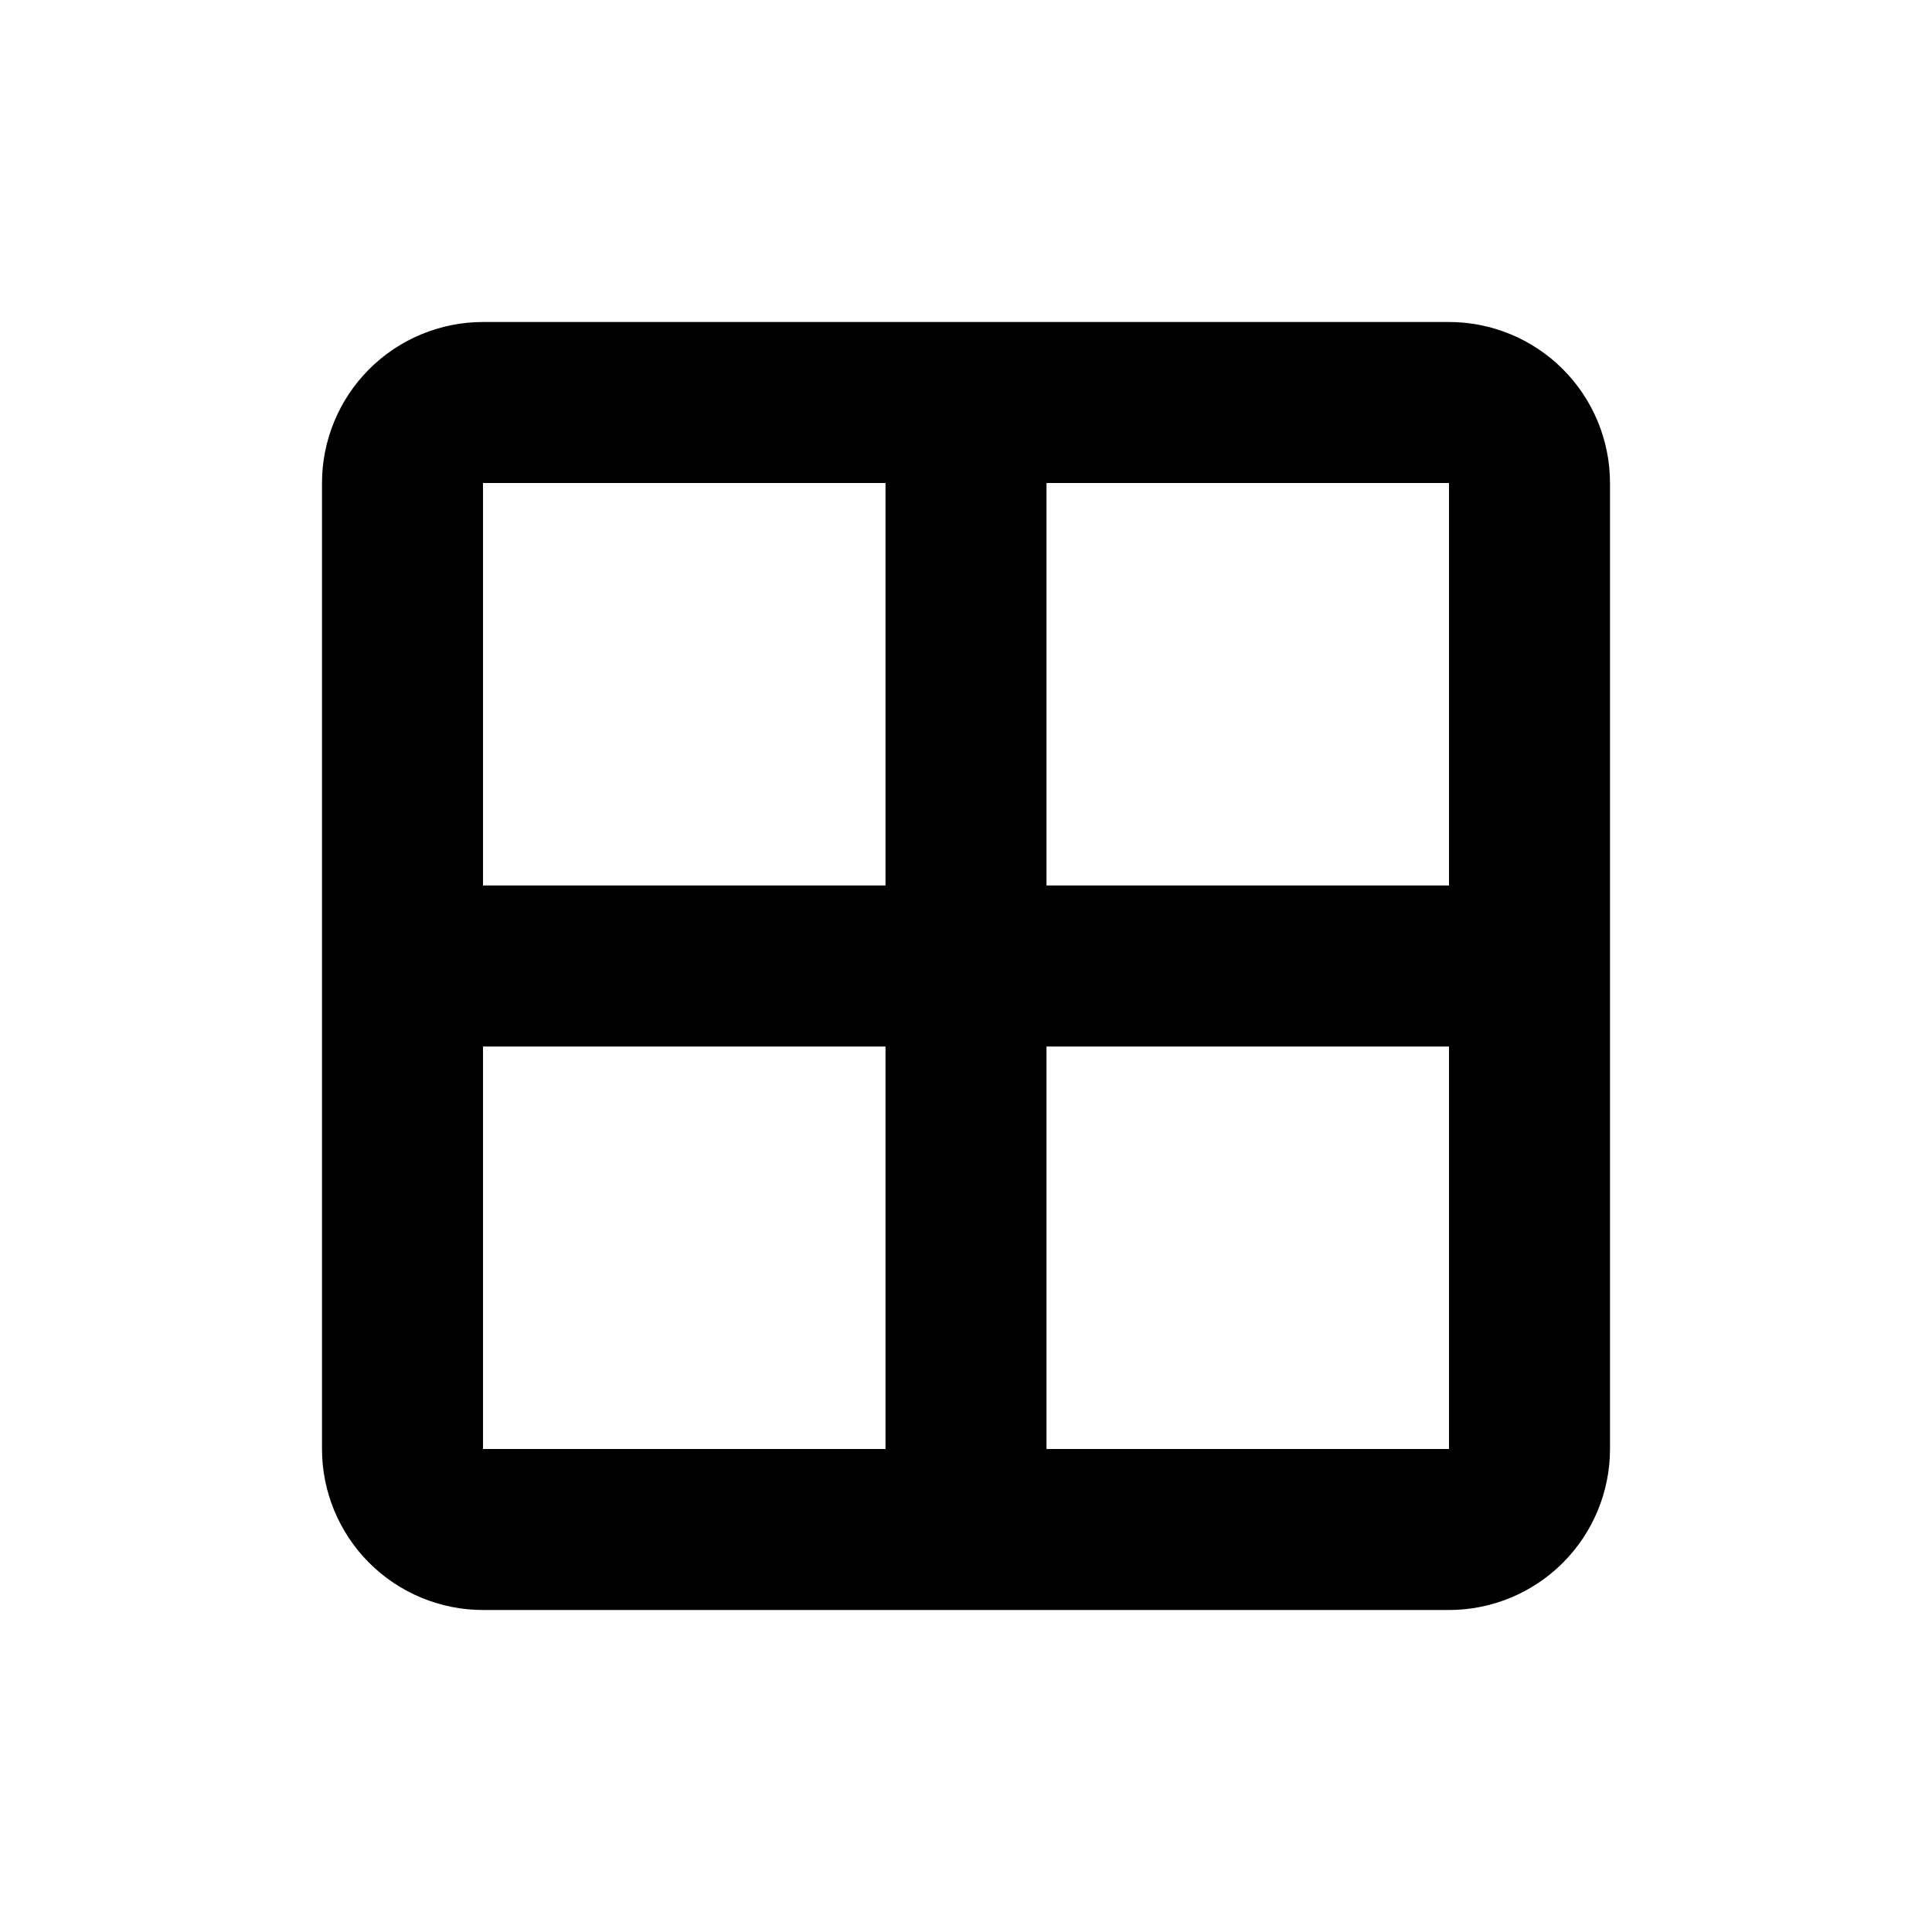
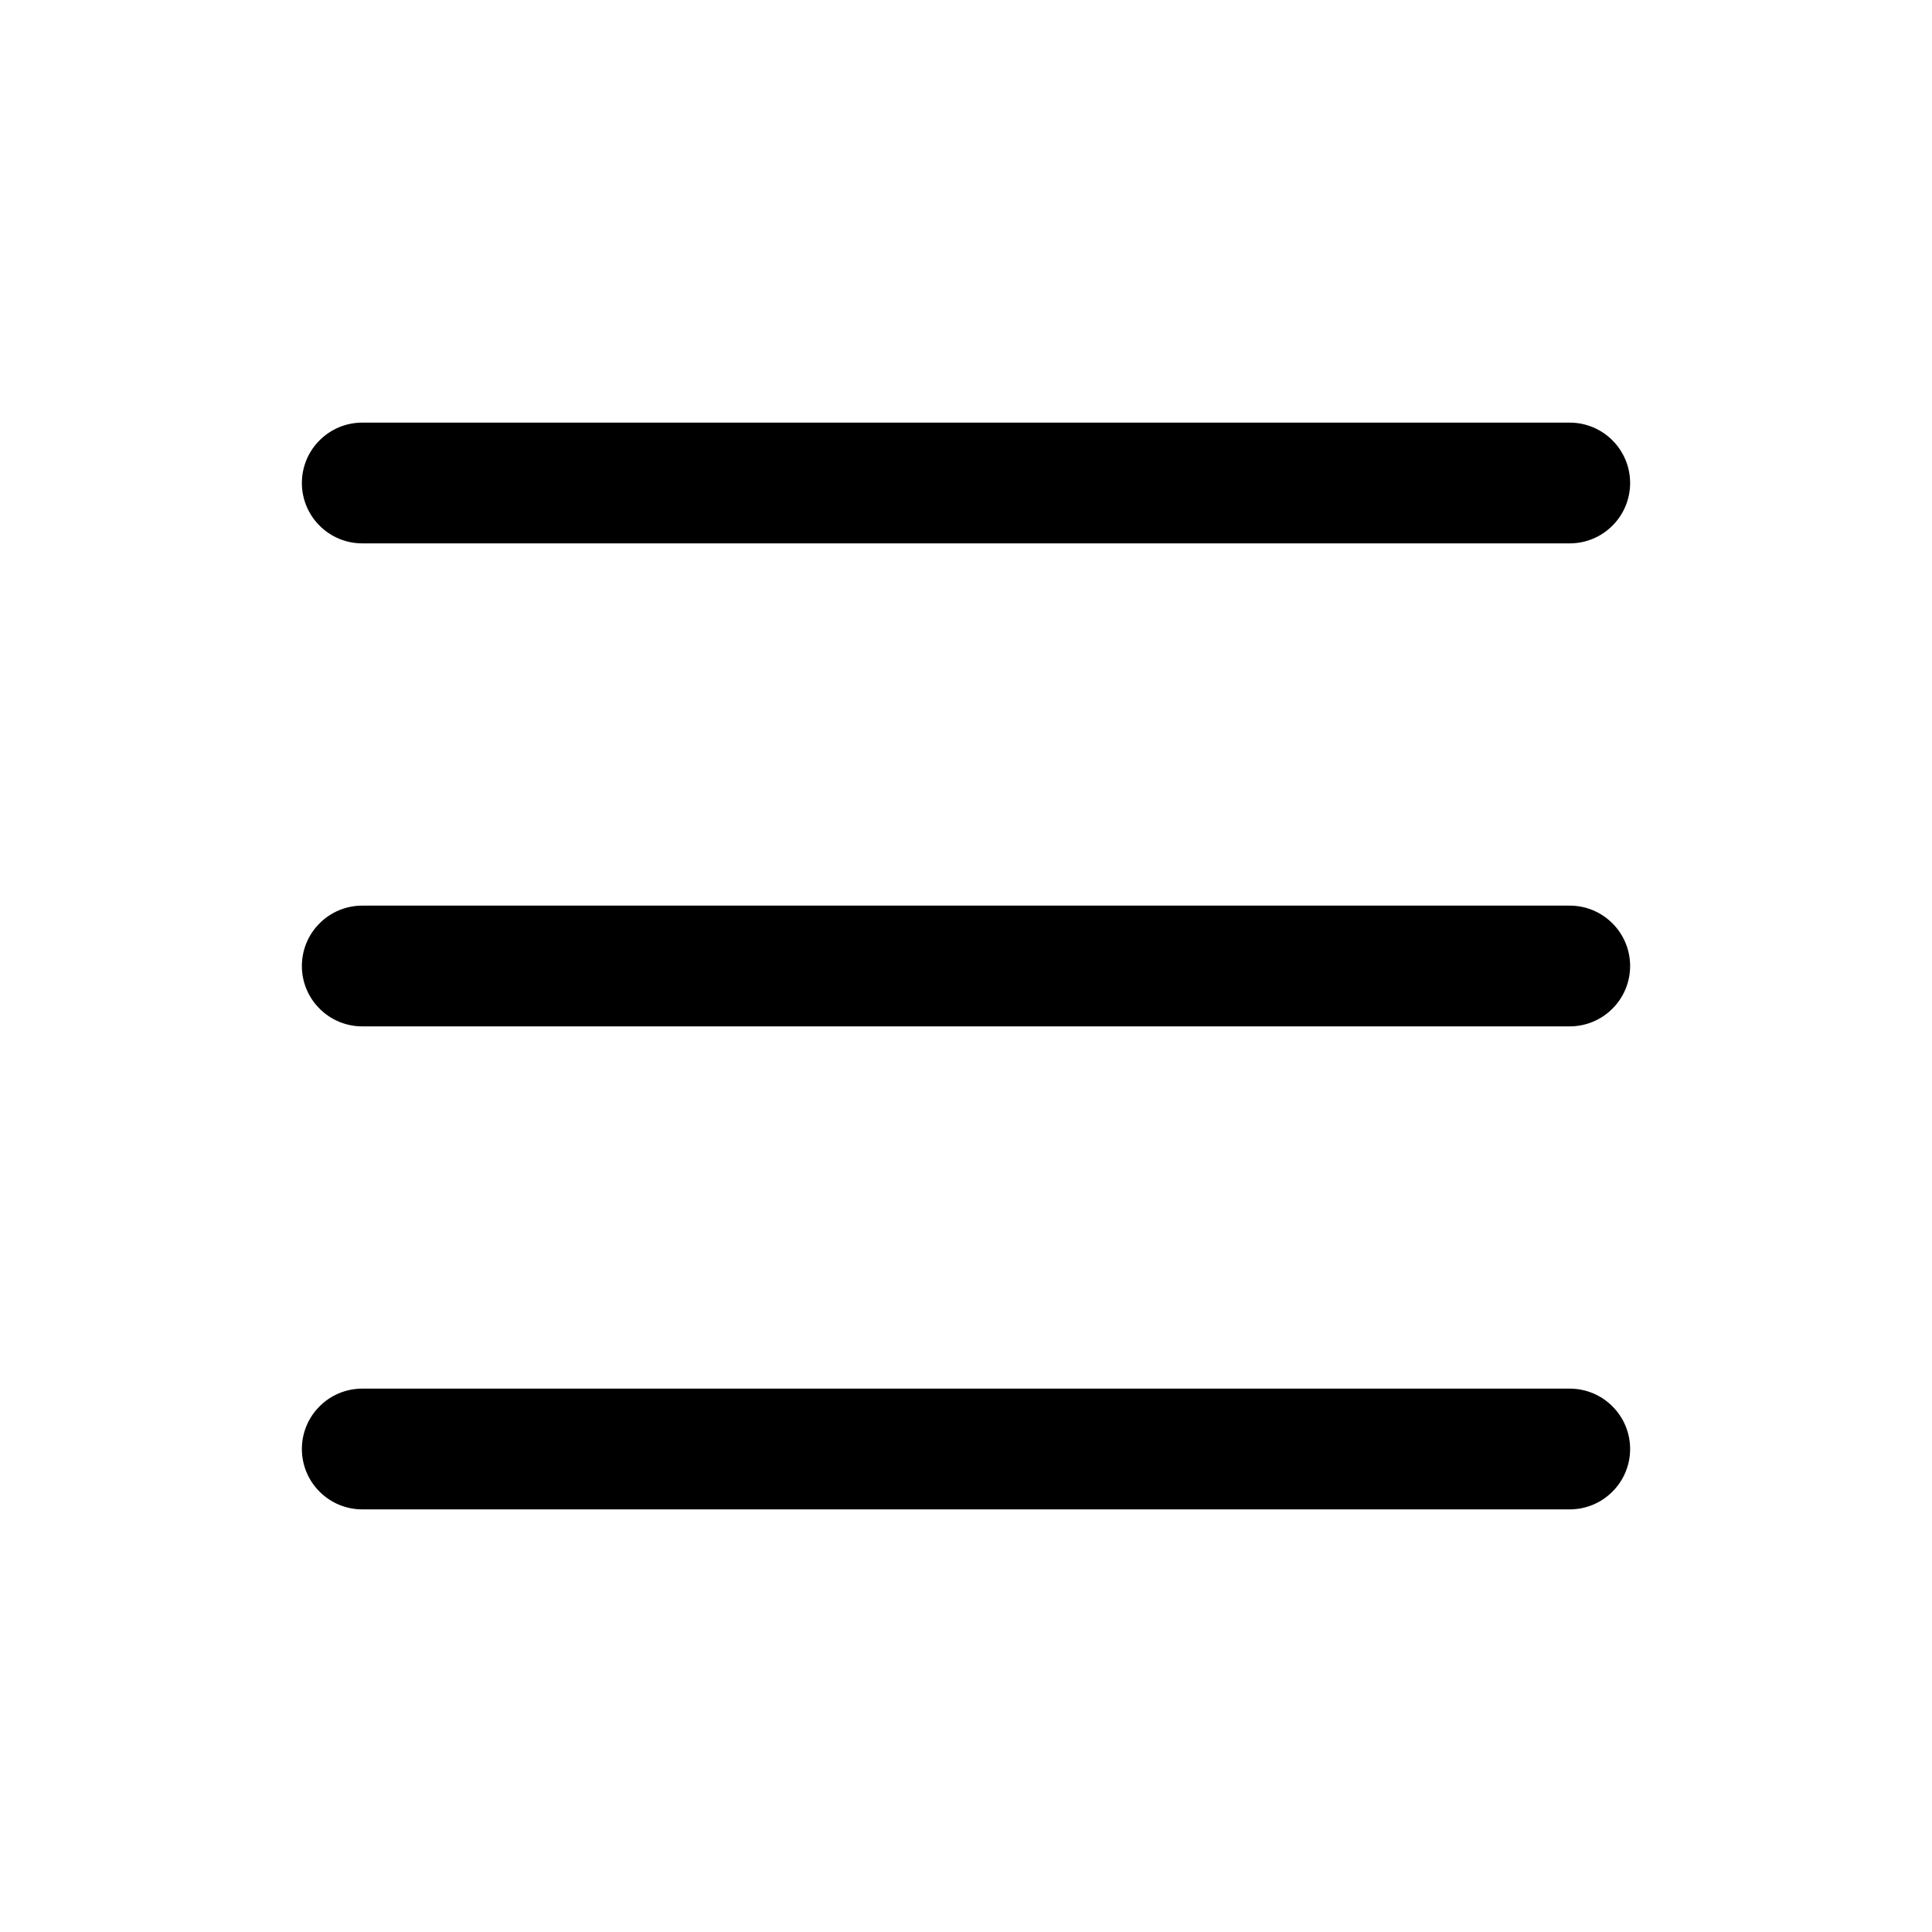
<svg xmlns="http://www.w3.org/2000/svg" width="24" height="24" viewBox="0 0 24 24">
-   <path d="M6 4H18C18.53 4 19.039 4.211 19.414 4.586C19.789 4.961 20 5.47 20 6V18C20 18.53 19.789 19.039 19.414 19.414C19.039 19.789 18.53 20 18 20H6C5.47 20 4.961 19.789 4.586 19.414C4.211 19.039 4 18.53 4 18V6C4 5.47 4.211 4.961 4.586 4.586C4.961 4.211 5.47 4 6 4ZM13 13V18H18V13H13ZM6 13V18H11V13H6ZM13 6V11H18V6H13ZM6 6V11H11V6H6Z" />
+   <path fill-rule="evenodd" clip-rule="evenodd" d="M3.75 18C3.75 17.801 3.829 17.61 3.97 17.47C4.11 17.329 4.301 17.25 4.5 17.25H19.5C19.699 17.25 19.89 17.329 20.03 17.47C20.171 17.61 20.25 17.801 20.25 18C20.25 18.199 20.171 18.39 20.03 18.53C19.89 18.671 19.699 18.75 19.5 18.75H4.5C4.301 18.75 4.11 18.671 3.97 18.53C3.829 18.39 3.75 18.199 3.75 18ZM3.75 12C3.75 11.801 3.829 11.61 3.97 11.47C4.11 11.329 4.301 11.25 4.5 11.25H19.5C19.699 11.25 19.89 11.329 20.03 11.47C20.171 11.61 20.25 11.801 20.25 12C20.25 12.199 20.171 12.39 20.03 12.53C19.89 12.671 19.699 12.75 19.5 12.75H4.5C4.301 12.75 4.11 12.671 3.97 12.53C3.829 12.39 3.75 12.199 3.75 12ZM3.75 6C3.75 5.801 3.829 5.61 3.97 5.47C4.11 5.329 4.301 5.25 4.5 5.25H19.5C19.699 5.25 19.89 5.329 20.03 5.47C20.171 5.61 20.25 5.801 20.25 6C20.25 6.199 20.171 6.39 20.03 6.53C19.89 6.671 19.699 6.75 19.5 6.75H4.5C4.301 6.75 4.11 6.671 3.97 6.53C3.829 6.39 3.75 6.199 3.75 6Z" />
</svg>
